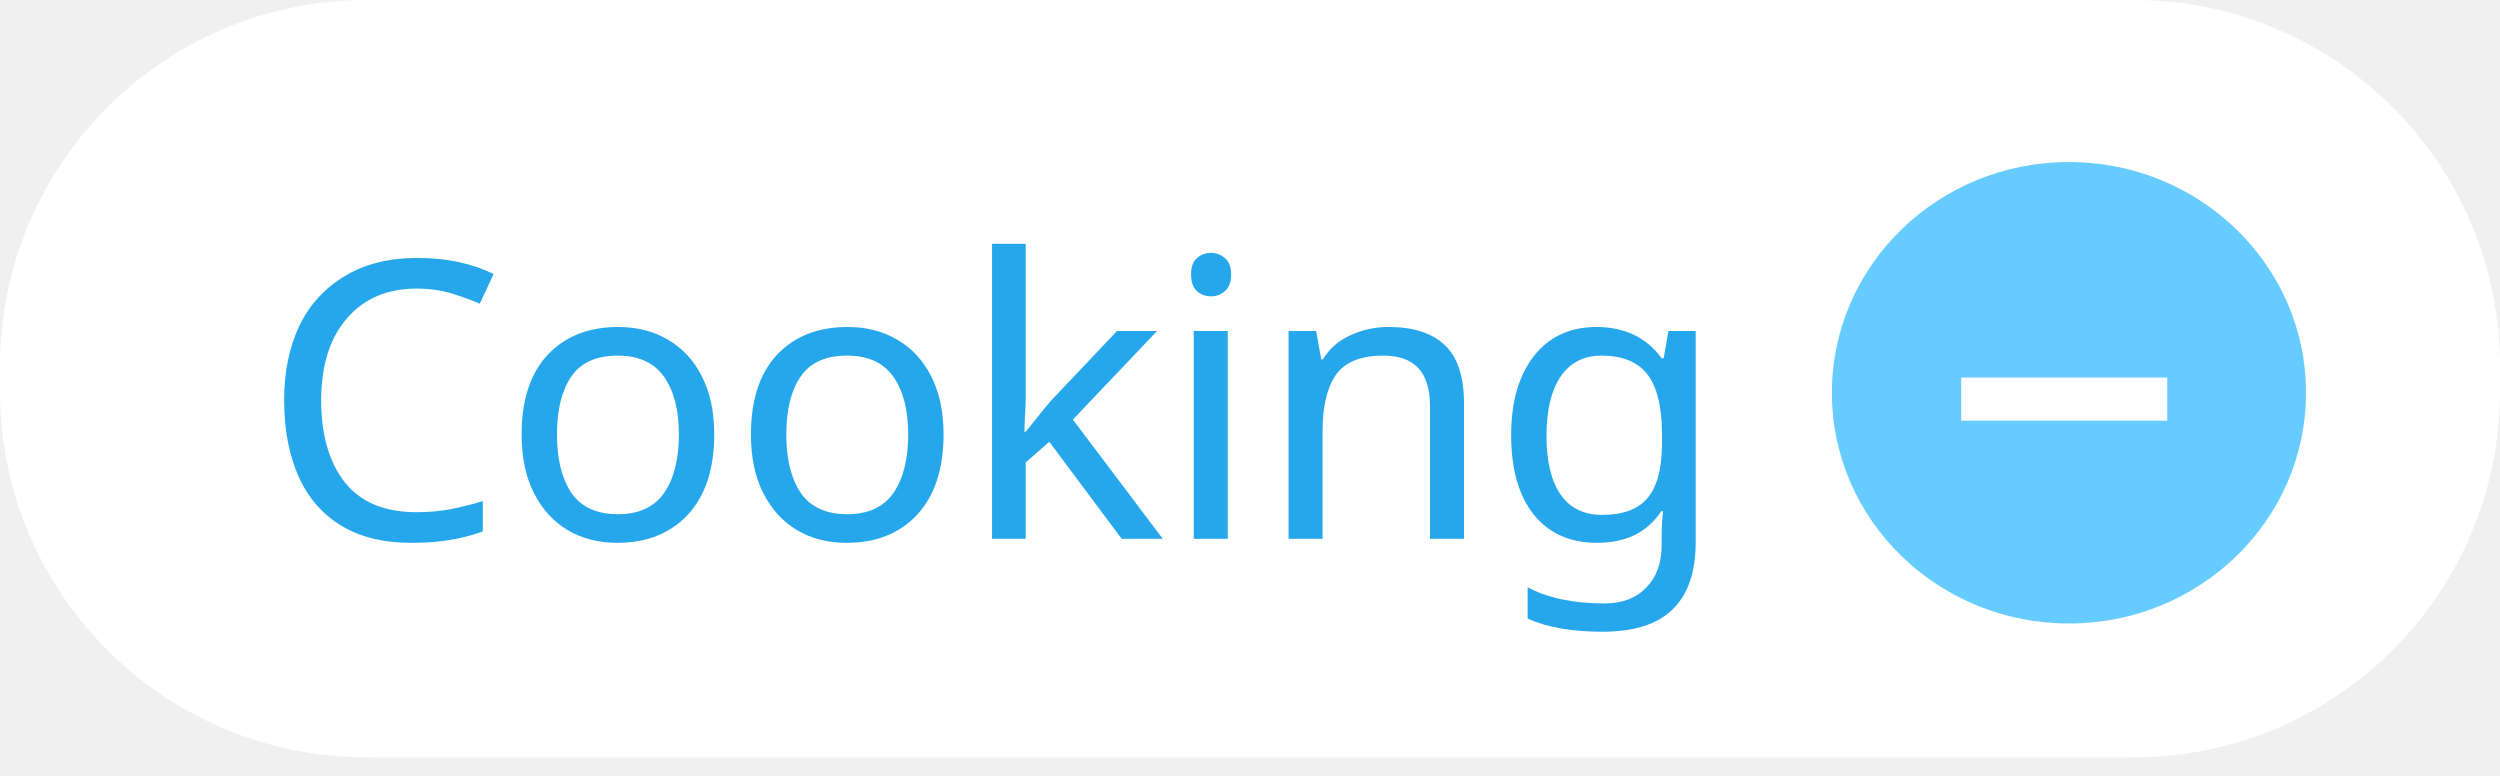
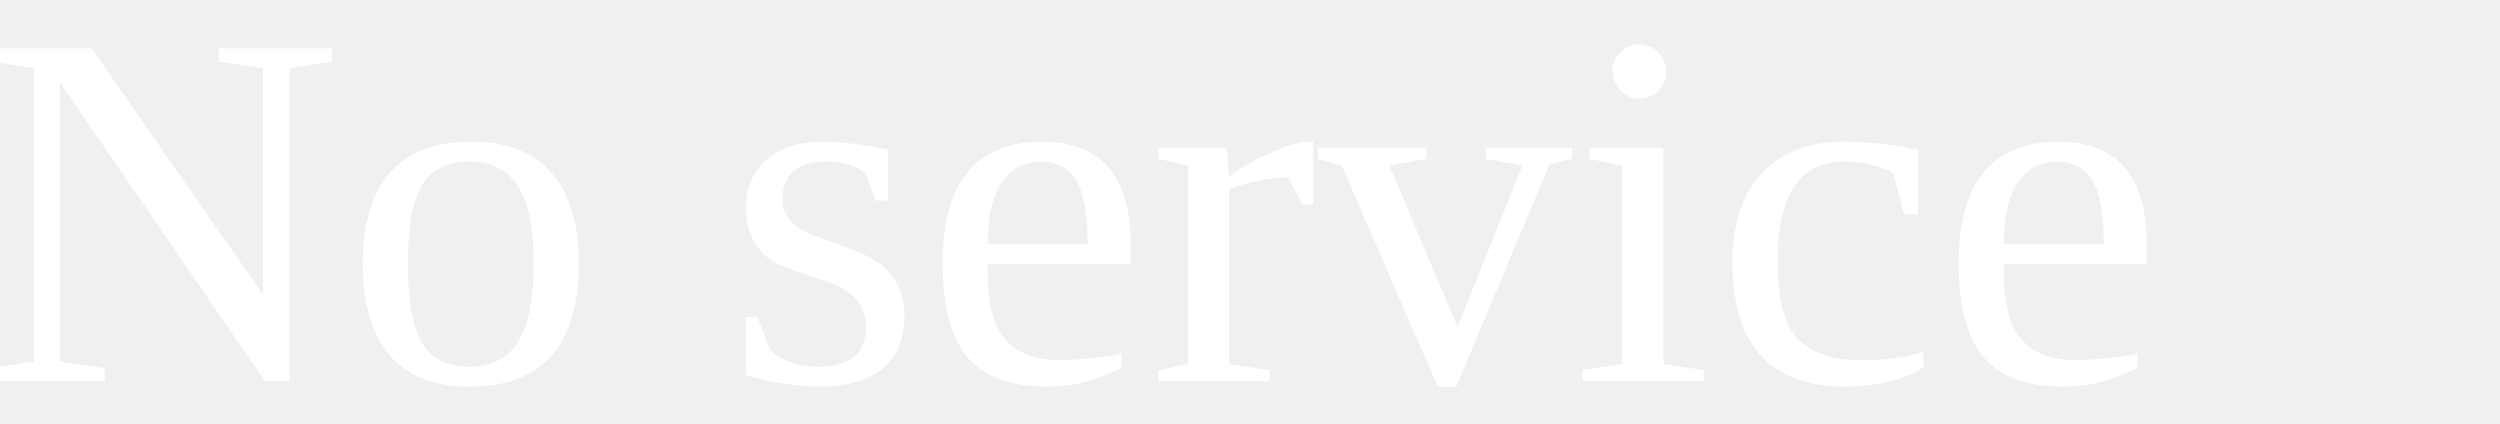
- <svg xmlns="http://www.w3.org/2000/svg" xmlns:xlink="http://www.w3.org/1999/xlink" width="116px" height="36px" viewBox="0 0 116 36" version="1.1">
-   <defs>
-     <rect id="path-1" x="0" y="0" width="116" height="35.139" rx="17" />
-   </defs>
-   <g id="Storyboard" stroke="none" stroke-width="1" fill="none" fill-rule="evenodd">
-     <g id="Group-4">
-       <g id="button_interests_3_whiteOff">
-         <g id="Rectangle">
-           <use fill="#FFFFFF" fill-rule="evenodd" xlink:href="#path-1" />
-           <rect stroke="#FFFFFF" stroke-width="2" x="1" y="1" width="114" height="33.139" rx="16.569" />
-         </g>
-         <text id="Cooking" font-family="AvenirNext-Regular, Avenir Next" font-size="18" font-weight="normal" letter-spacing="-0.25" fill-opacity="0.85" fill="#0098E9">
-           <tspan x="12.089" y="25">Cooking</tspan>
+ <svg xmlns="http://www.w3.org/2000/svg" width="59px" height="10px" viewBox="0 0 59 10" version="1.1">
+   <defs />
+   <g id="Under-construction" stroke="none" stroke-width="1" fill="none" fill-rule="evenodd">
+     <g id="Artboard-2" transform="translate(-7, -79)">
+       <g id="no-service" transform="translate(0, 73)">
+         <rect id="Background" x="0" y="0" width="72" height="20" />
+         <text id="No-service" font-family=".AppleSystemUIFont" font-size="12" font-weight="normal" fill="#FFFFFF">
+           <tspan x="6.441" y="15">No service</tspan>
        </text>
-       </g>
-       <g id="Group-2" transform="translate(85, 7)">
-         <ellipse id="Oval" fill="#66CCFF" cx="11" cy="11.224" rx="11" ry="10.706" />
-         <path d="M7,11.518 L14.56,11.518" id="Line" stroke="#FFFFFF" stroke-width="2" stroke-linecap="square" />
      </g>
    </g>
  </g>
</svg>
